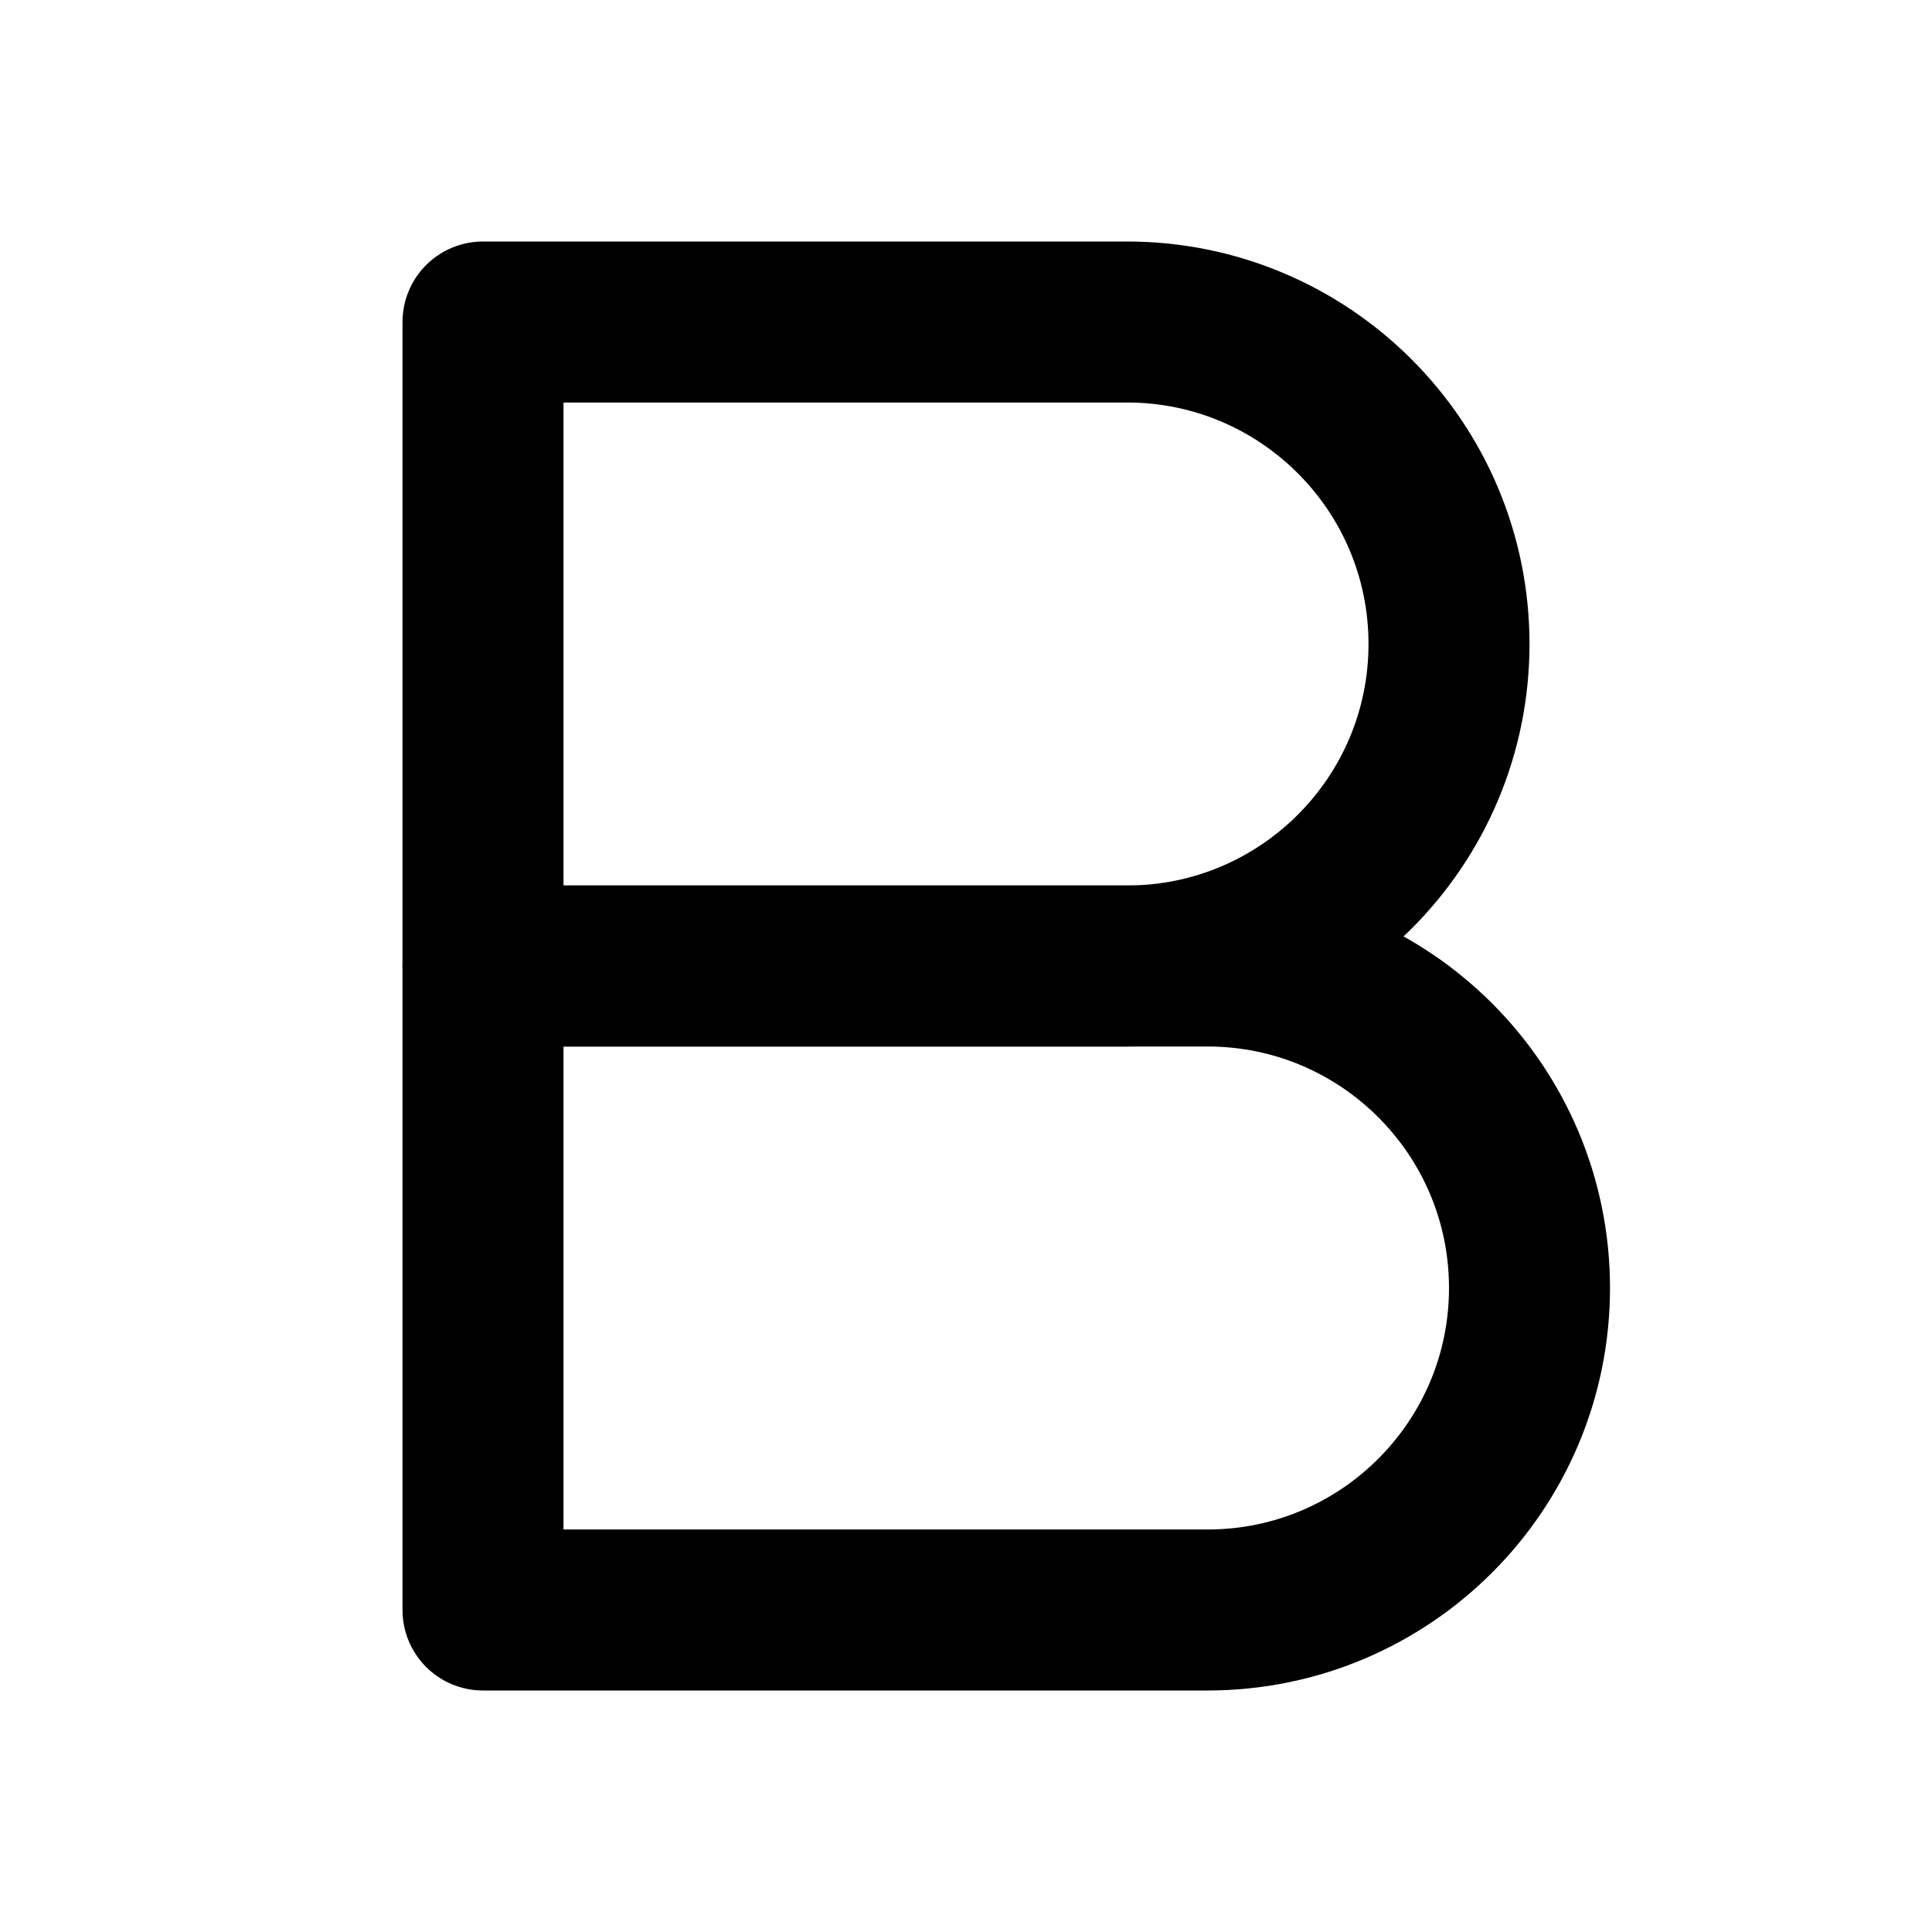
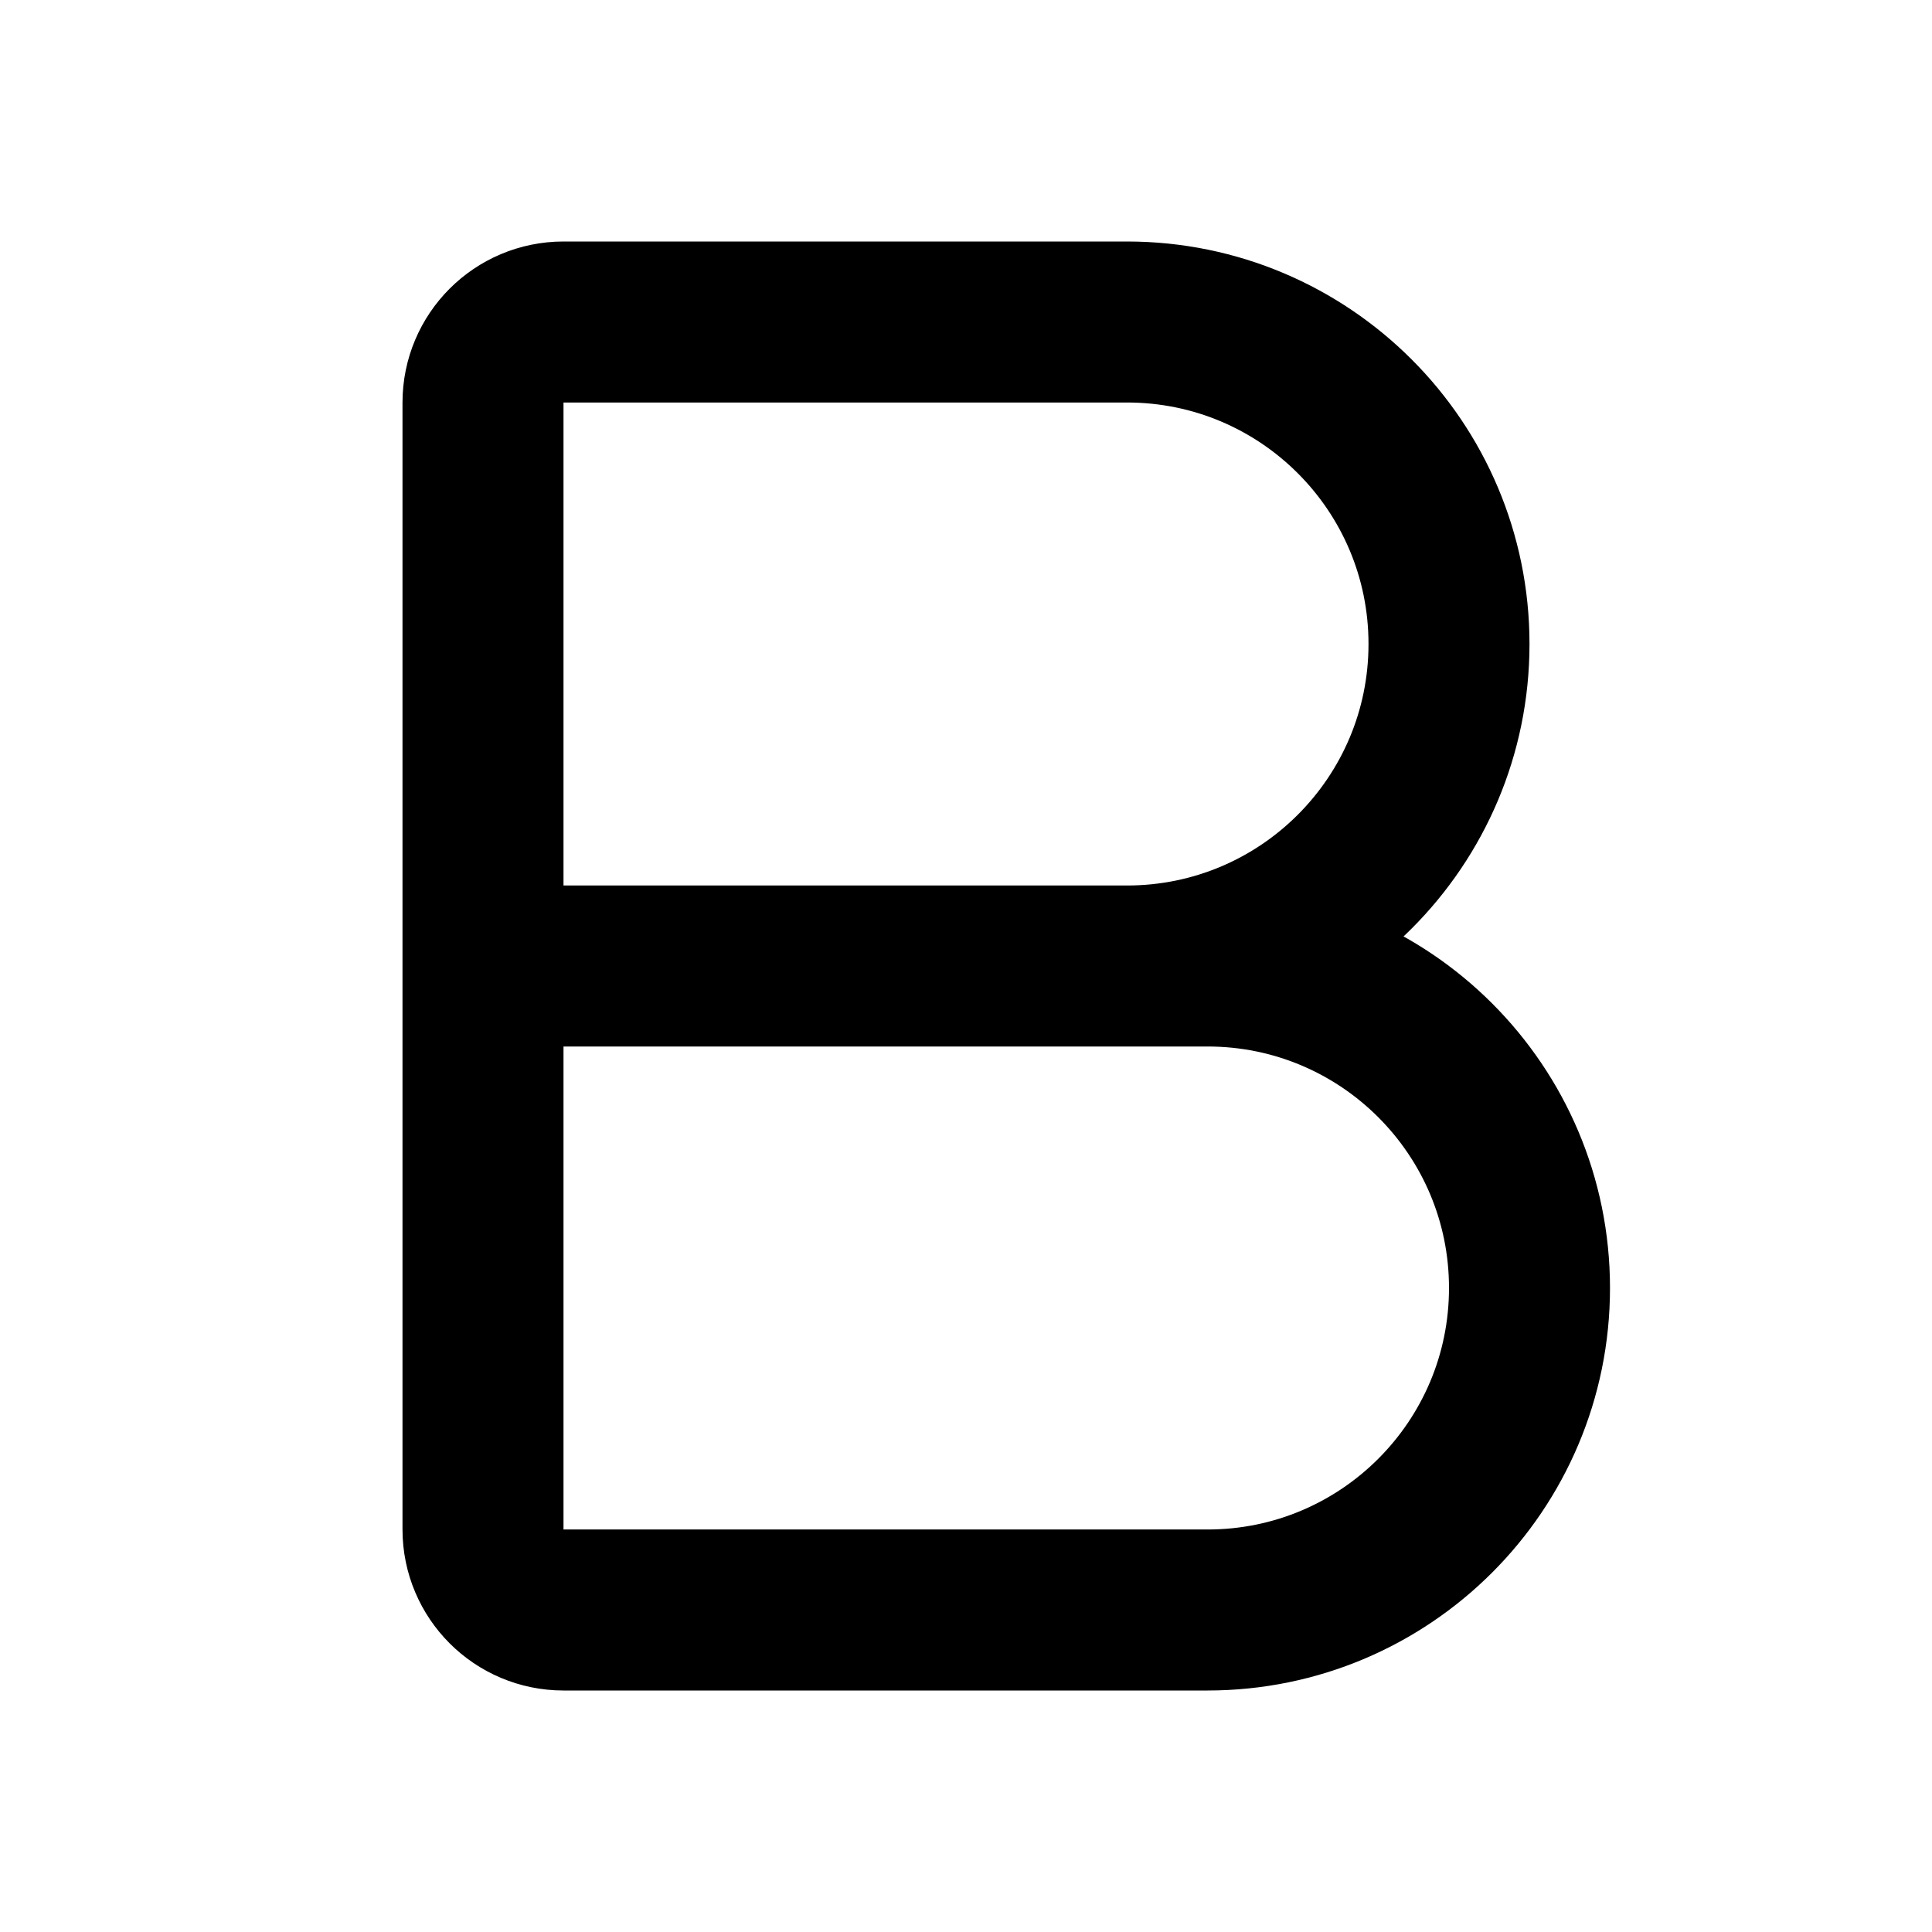
<svg viewBox="0 0 24 24" fill="none" stroke="currentColor" stroke-width="2" stroke-linecap="round" stroke-linejoin="round">
-   <path d="M6 4h8a4 4 0 0 1 4 4 4 4 0 0 1-4 4H6z" />
-   <path d="M6 12h9a4 4 0 0 1 4 4 4 4 0 0 1-4 4H6z" />
+   <path d="M6 12h9a4 4 0 0 1 0 8H7a1 1 0 0 1-1-1V5a1 1 0 0 1 1-1h7a4 4 0 0 1 0 8" />
</svg>
